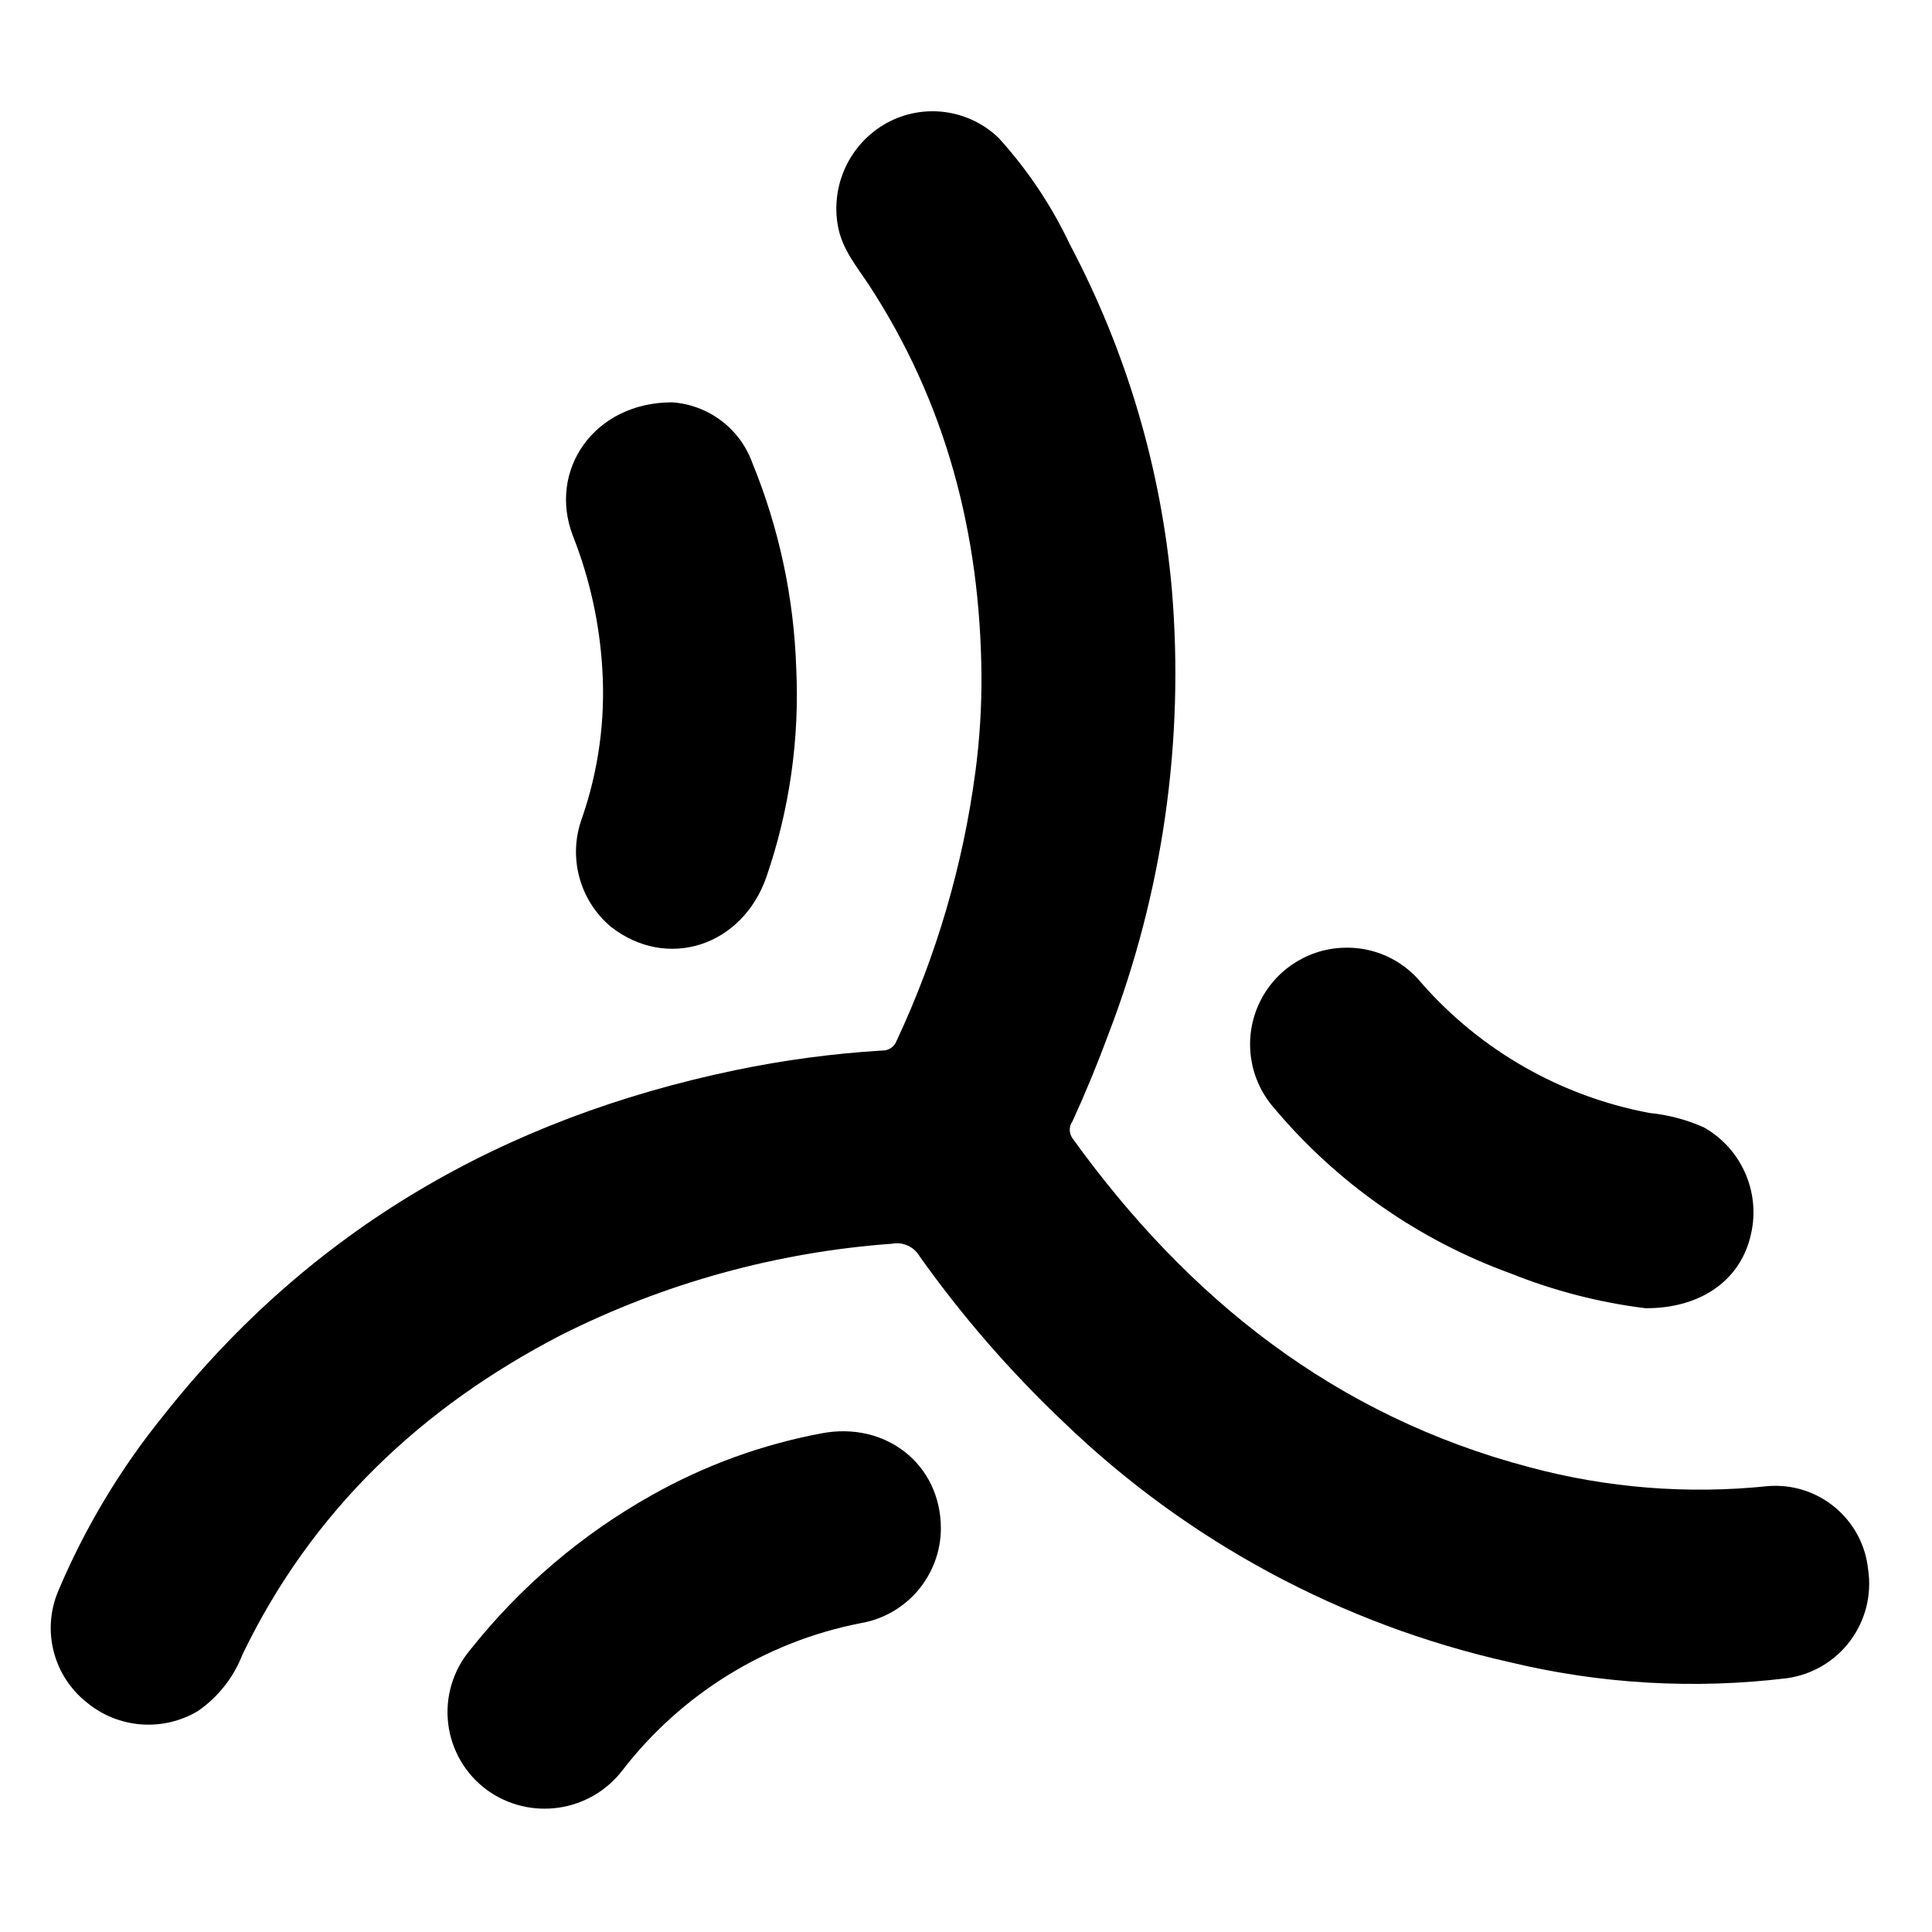
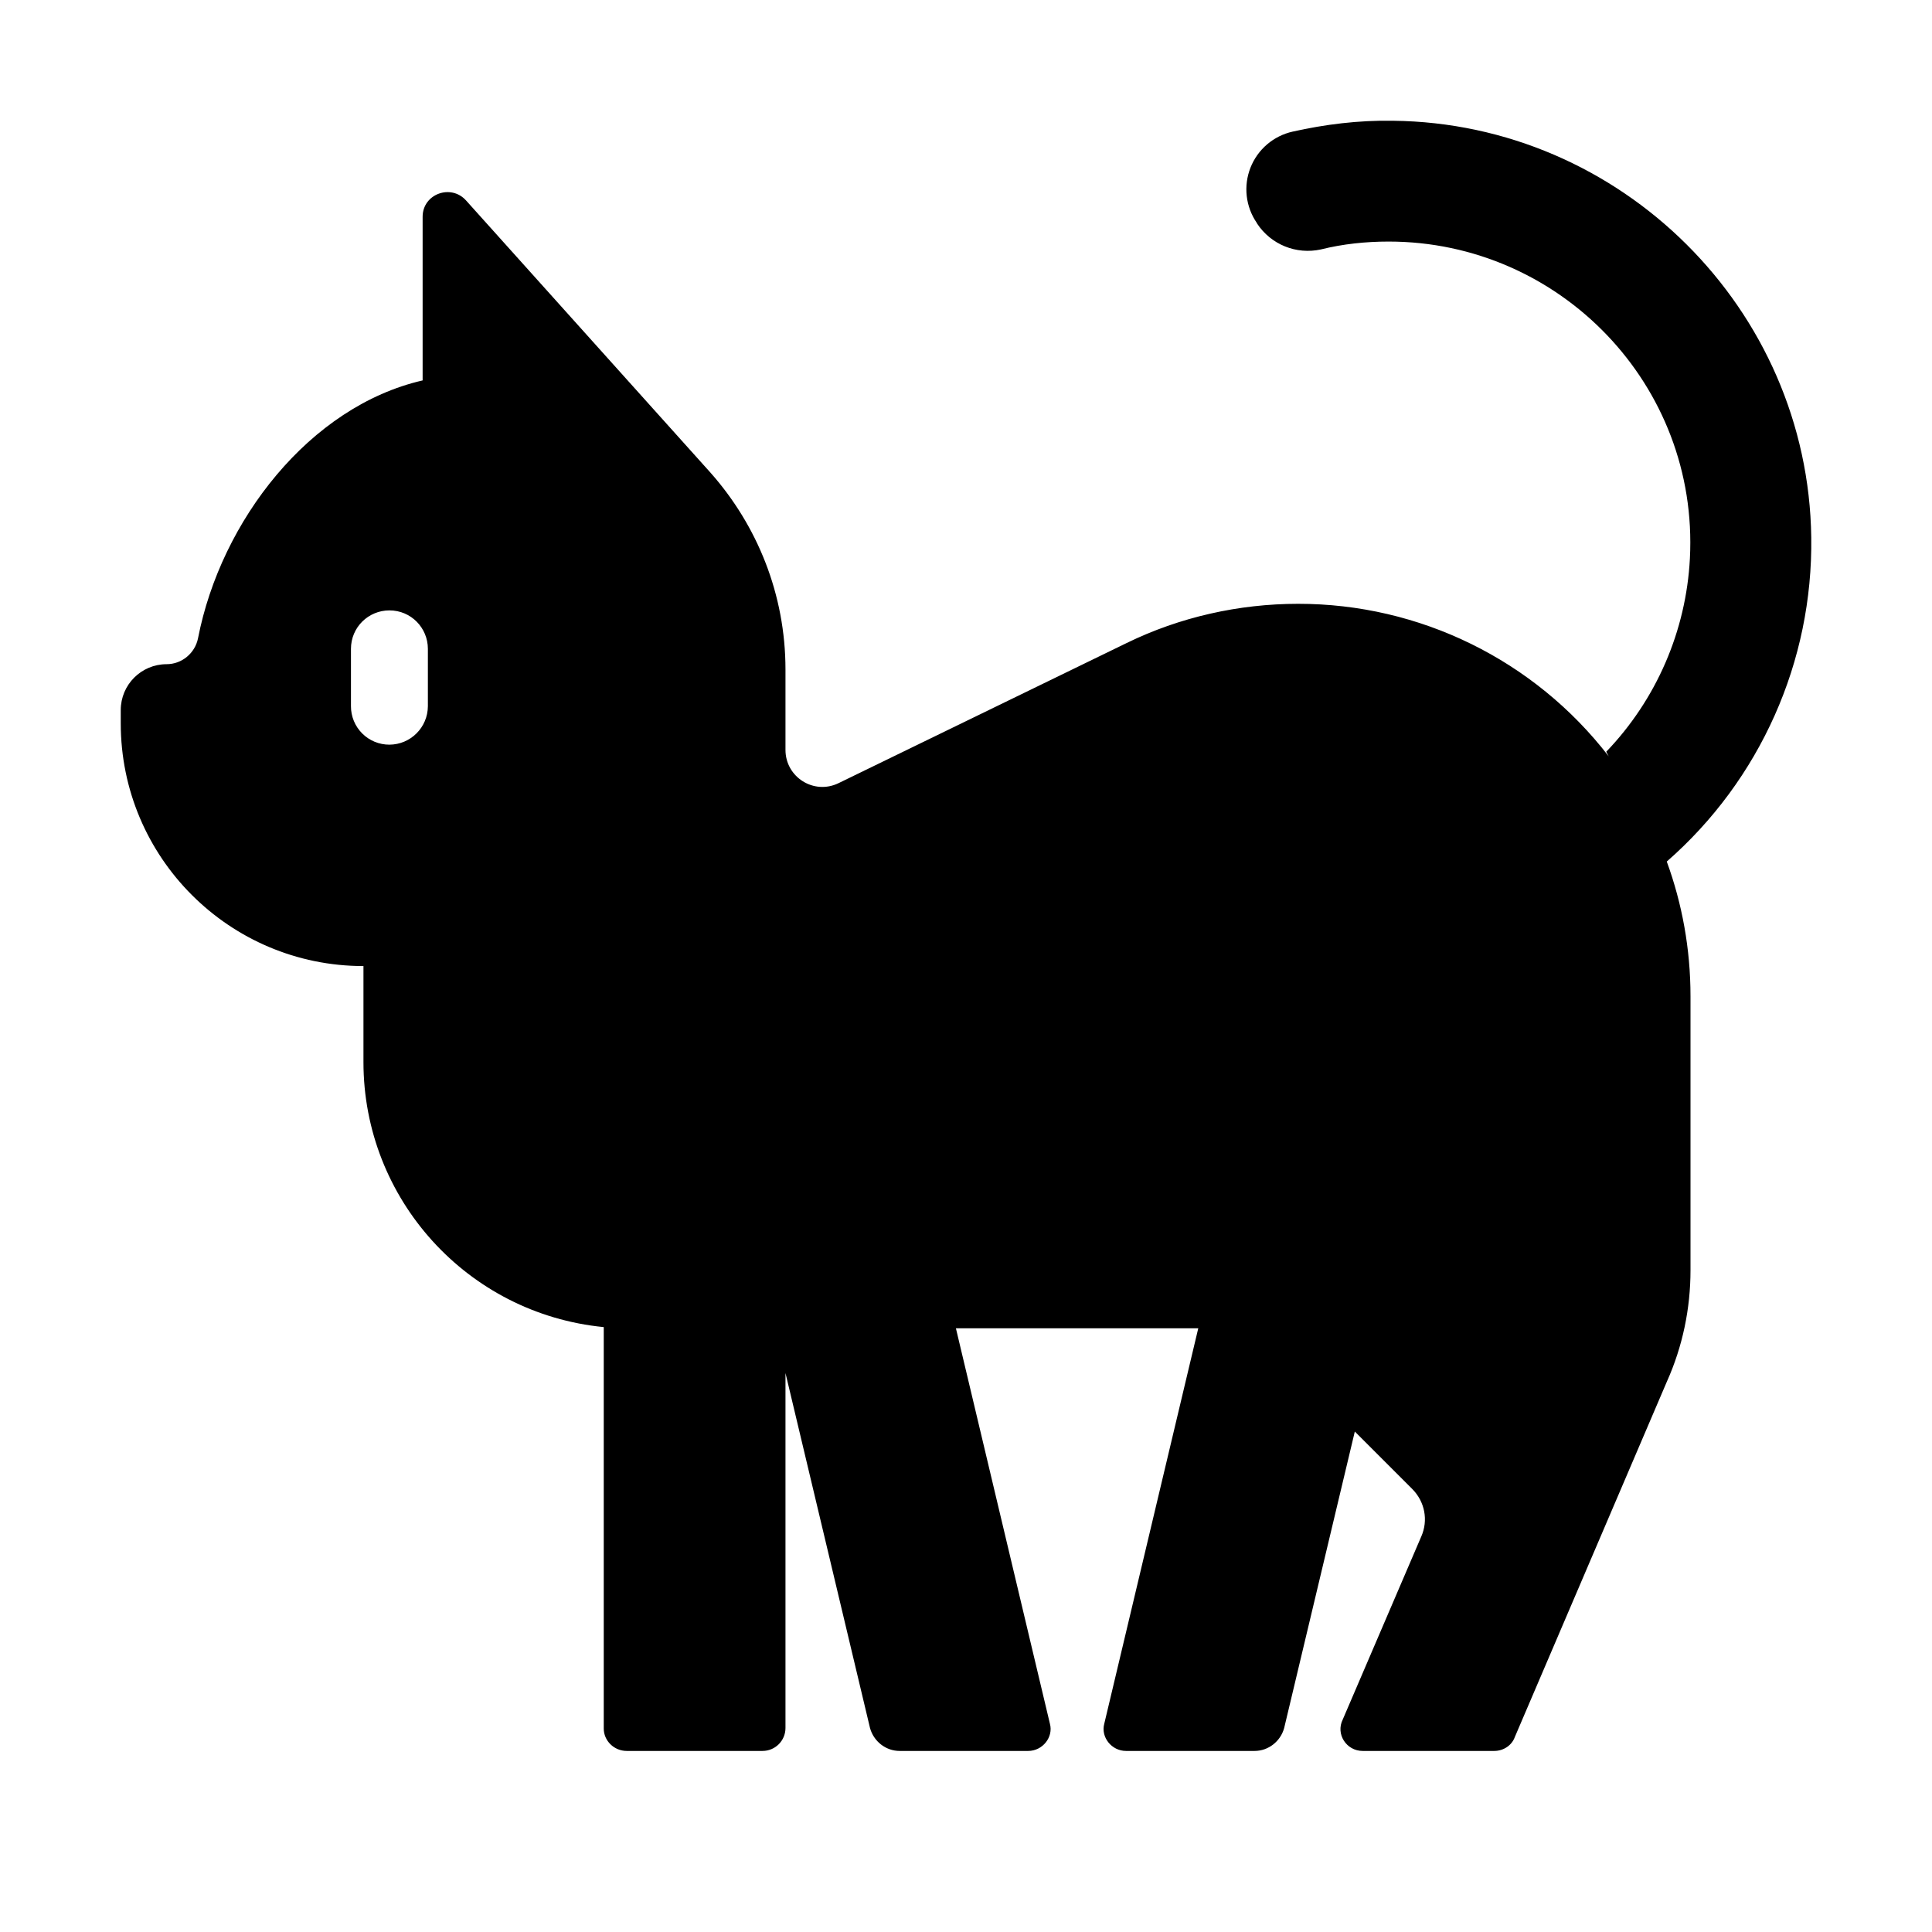
- <svg xmlns="http://www.w3.org/2000/svg" viewBox="0 0 160 160">
-   <path d="M81.28 55.9c-.1-11.67-2.93-22.55-9.37-32.38-1-1.5-2.14-2.86-2.5-4.71a8.1 8.1 0 014-8.61 7.89 7.89 0 019.3 1.23 35.999 35.999 0 015.9 8.83 75.18 75.18 0 018.44 28.58 83.211 83.211 0 01-5.23 36.74 102.983 102.983 0 01-3 7.28 1.2 1.2 0 000 1.41c9.58 13.3 21.76 23 37.85 27.24a54.37 54.37 0 0019.68 1.57 7.72 7.72 0 018.36 6.9 7.903 7.903 0 01-6.7 9 64.744 64.744 0 01-23-1.33 77.68 77.68 0 01-36.93-19.88 93.628 93.628 0 01-11.91-13.71 2.18 2.18 0 00-2.3-1.06 72.744 72.744 0 00-27.38 7.55c-11.6 6-20.67 14.58-26.4 26.45a10.134 10.134 0 01-3.7 4.7 8 8 0 01-9.19-.7 7.86 7.86 0 01-2.36-9.28 60.324 60.324 0 018.72-14.52c12.2-15.43 28.21-24.59 47.32-28.57A85.085 85.085 0 0173.07 87c.524.015 1-.307 1.18-.8a76.06 76.06 0 006.53-22.3c.351-2.652.518-5.325.5-8z" fill="currentColor" />
-   <path d="M136.26 108.34a44.742 44.742 0 01-11.13-2.87 46.108 46.108 0 01-19.66-13.76 8 8 0 015.72-13.22 7.93 7.93 0 016.54 2.93 33.27 33.27 0 0018.87 10.75c1.546.155 3.058.553 4.48 1.18a8.08 8.08 0 013.84 9.21c-.92 3.52-4.13 5.81-8.66 5.78zm-80.6-75.02a7.61 7.61 0 016.64 5 49.139 49.139 0 013.64 17 46.33 46.33 0 01-2.46 17.28c-2 5.77-8.24 7.79-12.89 4.15a8.1 8.1 0 01-2.39-9 31.679 31.679 0 001.68-12.36 35.77 35.77 0 00-2.43-11c-2.1-5.45 1.75-11.07 8.21-11.07zm22.26 93.25a8 8 0 01-6.68 7.86 32.88 32.88 0 00-19.7 12.19 8.13 8.13 0 01-11.21 1.62 8 8 0 01-1.41-11.58A51.043 51.043 0 0154 123.81a45.842 45.842 0 0114-5.1c5.35-1.04 9.91 2.56 9.92 7.86z" fill="currentColor" />
+ <svg xmlns="http://www.w3.org/2000/svg" width="32" height="32" viewBox="0 0 32 32">
+   <path fill="currentColor" d="M23.07 2c-.57-.01-1.13.061-1.66.18a.98.98 0 0 0-.595 1.51q.004.004.005.011c.23.35.65.52 1.06.43c.36-.09.74-.13 1.12-.13c2.84 0 5.14 2.38 4.99 5.25a5 5 0 0 1-1.385 3.2l.04.076a6.49 6.49 0 0 0-5.145-2.526c-.98 0-1.96.22-2.84.65l-4.77 2.32c-.41.2-.88-.1-.88-.55v-1.33c0-1.25-.47-2.39-1.24-3.26l-4.05-4.51c-.25-.28-.72-.11-.72.27v2.71c-1.87.43-3.34 2.32-3.72 4.27c-.05.25-.27.43-.52.43a.76.76 0 0 0-.76.76v.22c0 2.22 1.8 4.02 4.02 4.02v1.59a4.41 4.41 0 0 0 3.98 4.39v6.65c0 .2.17.37.38.37h2.25c.21 0 .38-.17.38-.38v-5.879l1.4 5.879c.06.22.26.38.49.38h2.13c.24 0 .42-.23.36-.45l-1.557-6.55h4.014l-1.557 6.55c-.06.22.12.45.36.45h2.13c.23 0 .43-.16.49-.38l1.17-4.91l.95.95c.21.21.27.52.15.79l-1.3 3.03c-.12.24.06.52.33.52h2.18c.15 0 .29-.09.34-.23l2.52-5.89c.26-.58.39-1.21.39-1.84v-4.54c0-.784-.139-1.535-.393-2.231A7 7 0 0 0 30 8.9c-.05-3.78-3.15-6.86-6.93-6.9M5.813 10.747c0-.359.29-.637.637-.637c.359 0 .637.29.637.637v.95a.64.64 0 0 1-.637.637a.635.635 0 0 1-.637-.637z" />
</svg>
